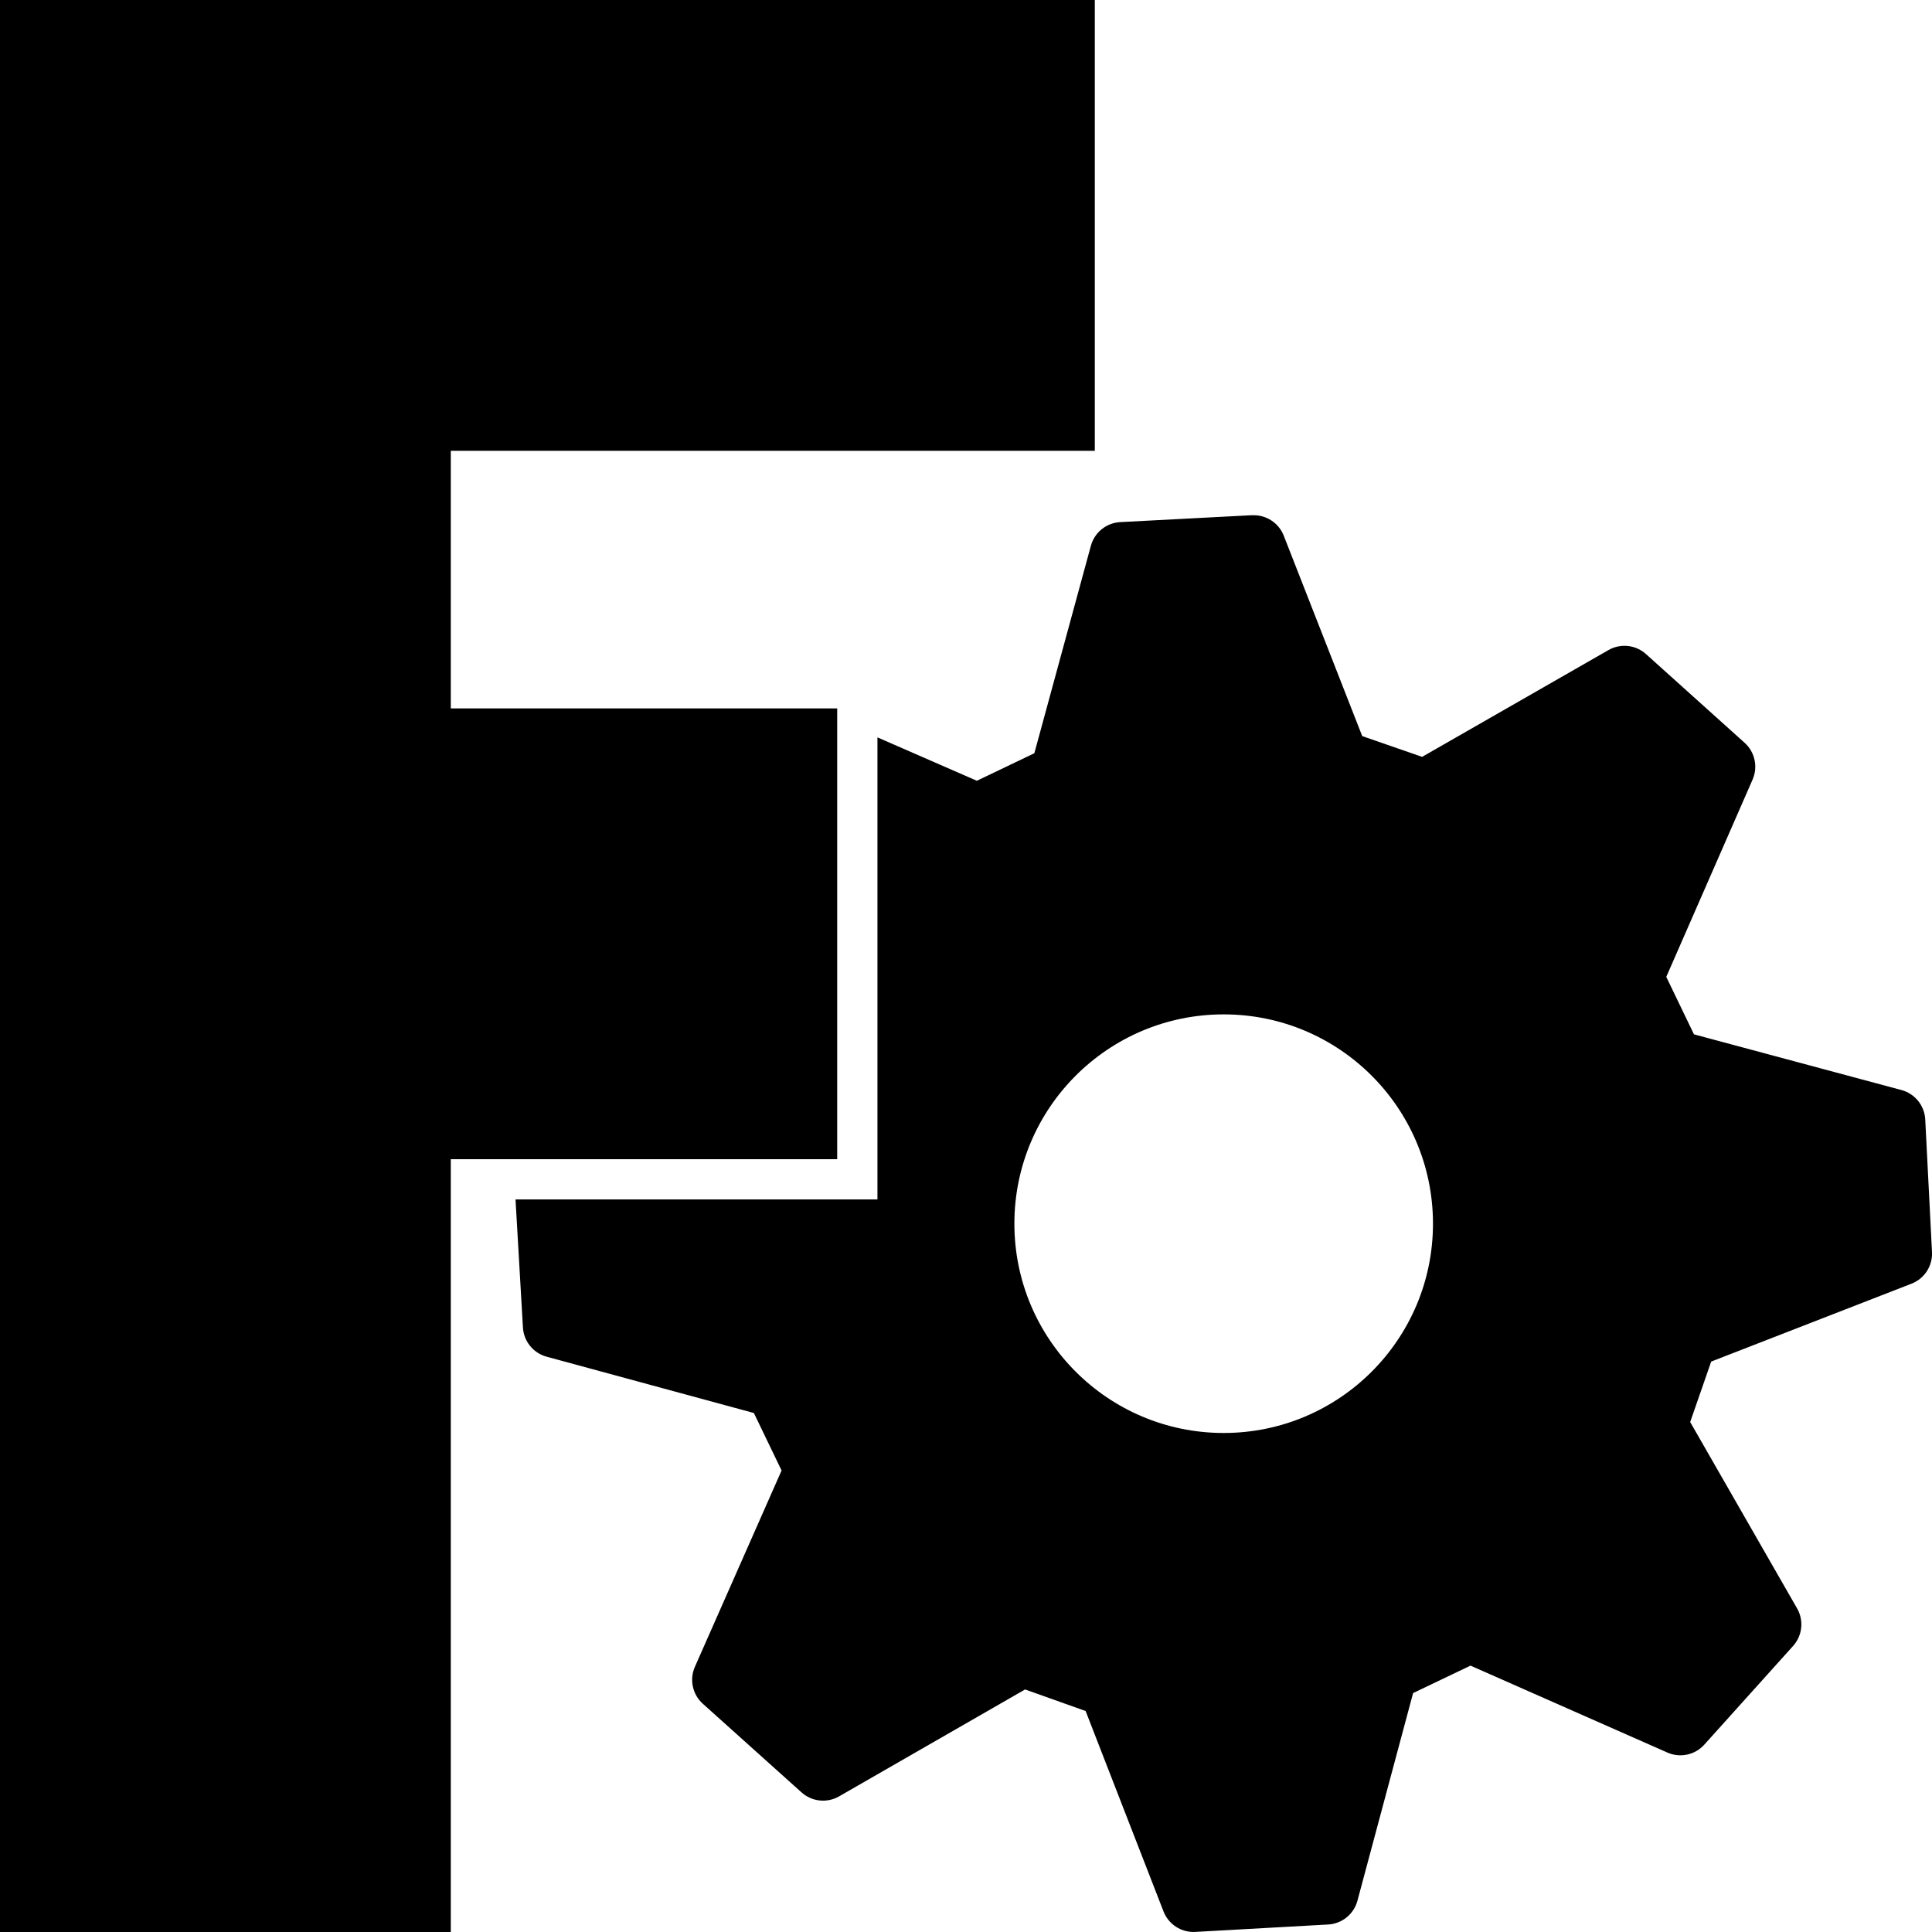
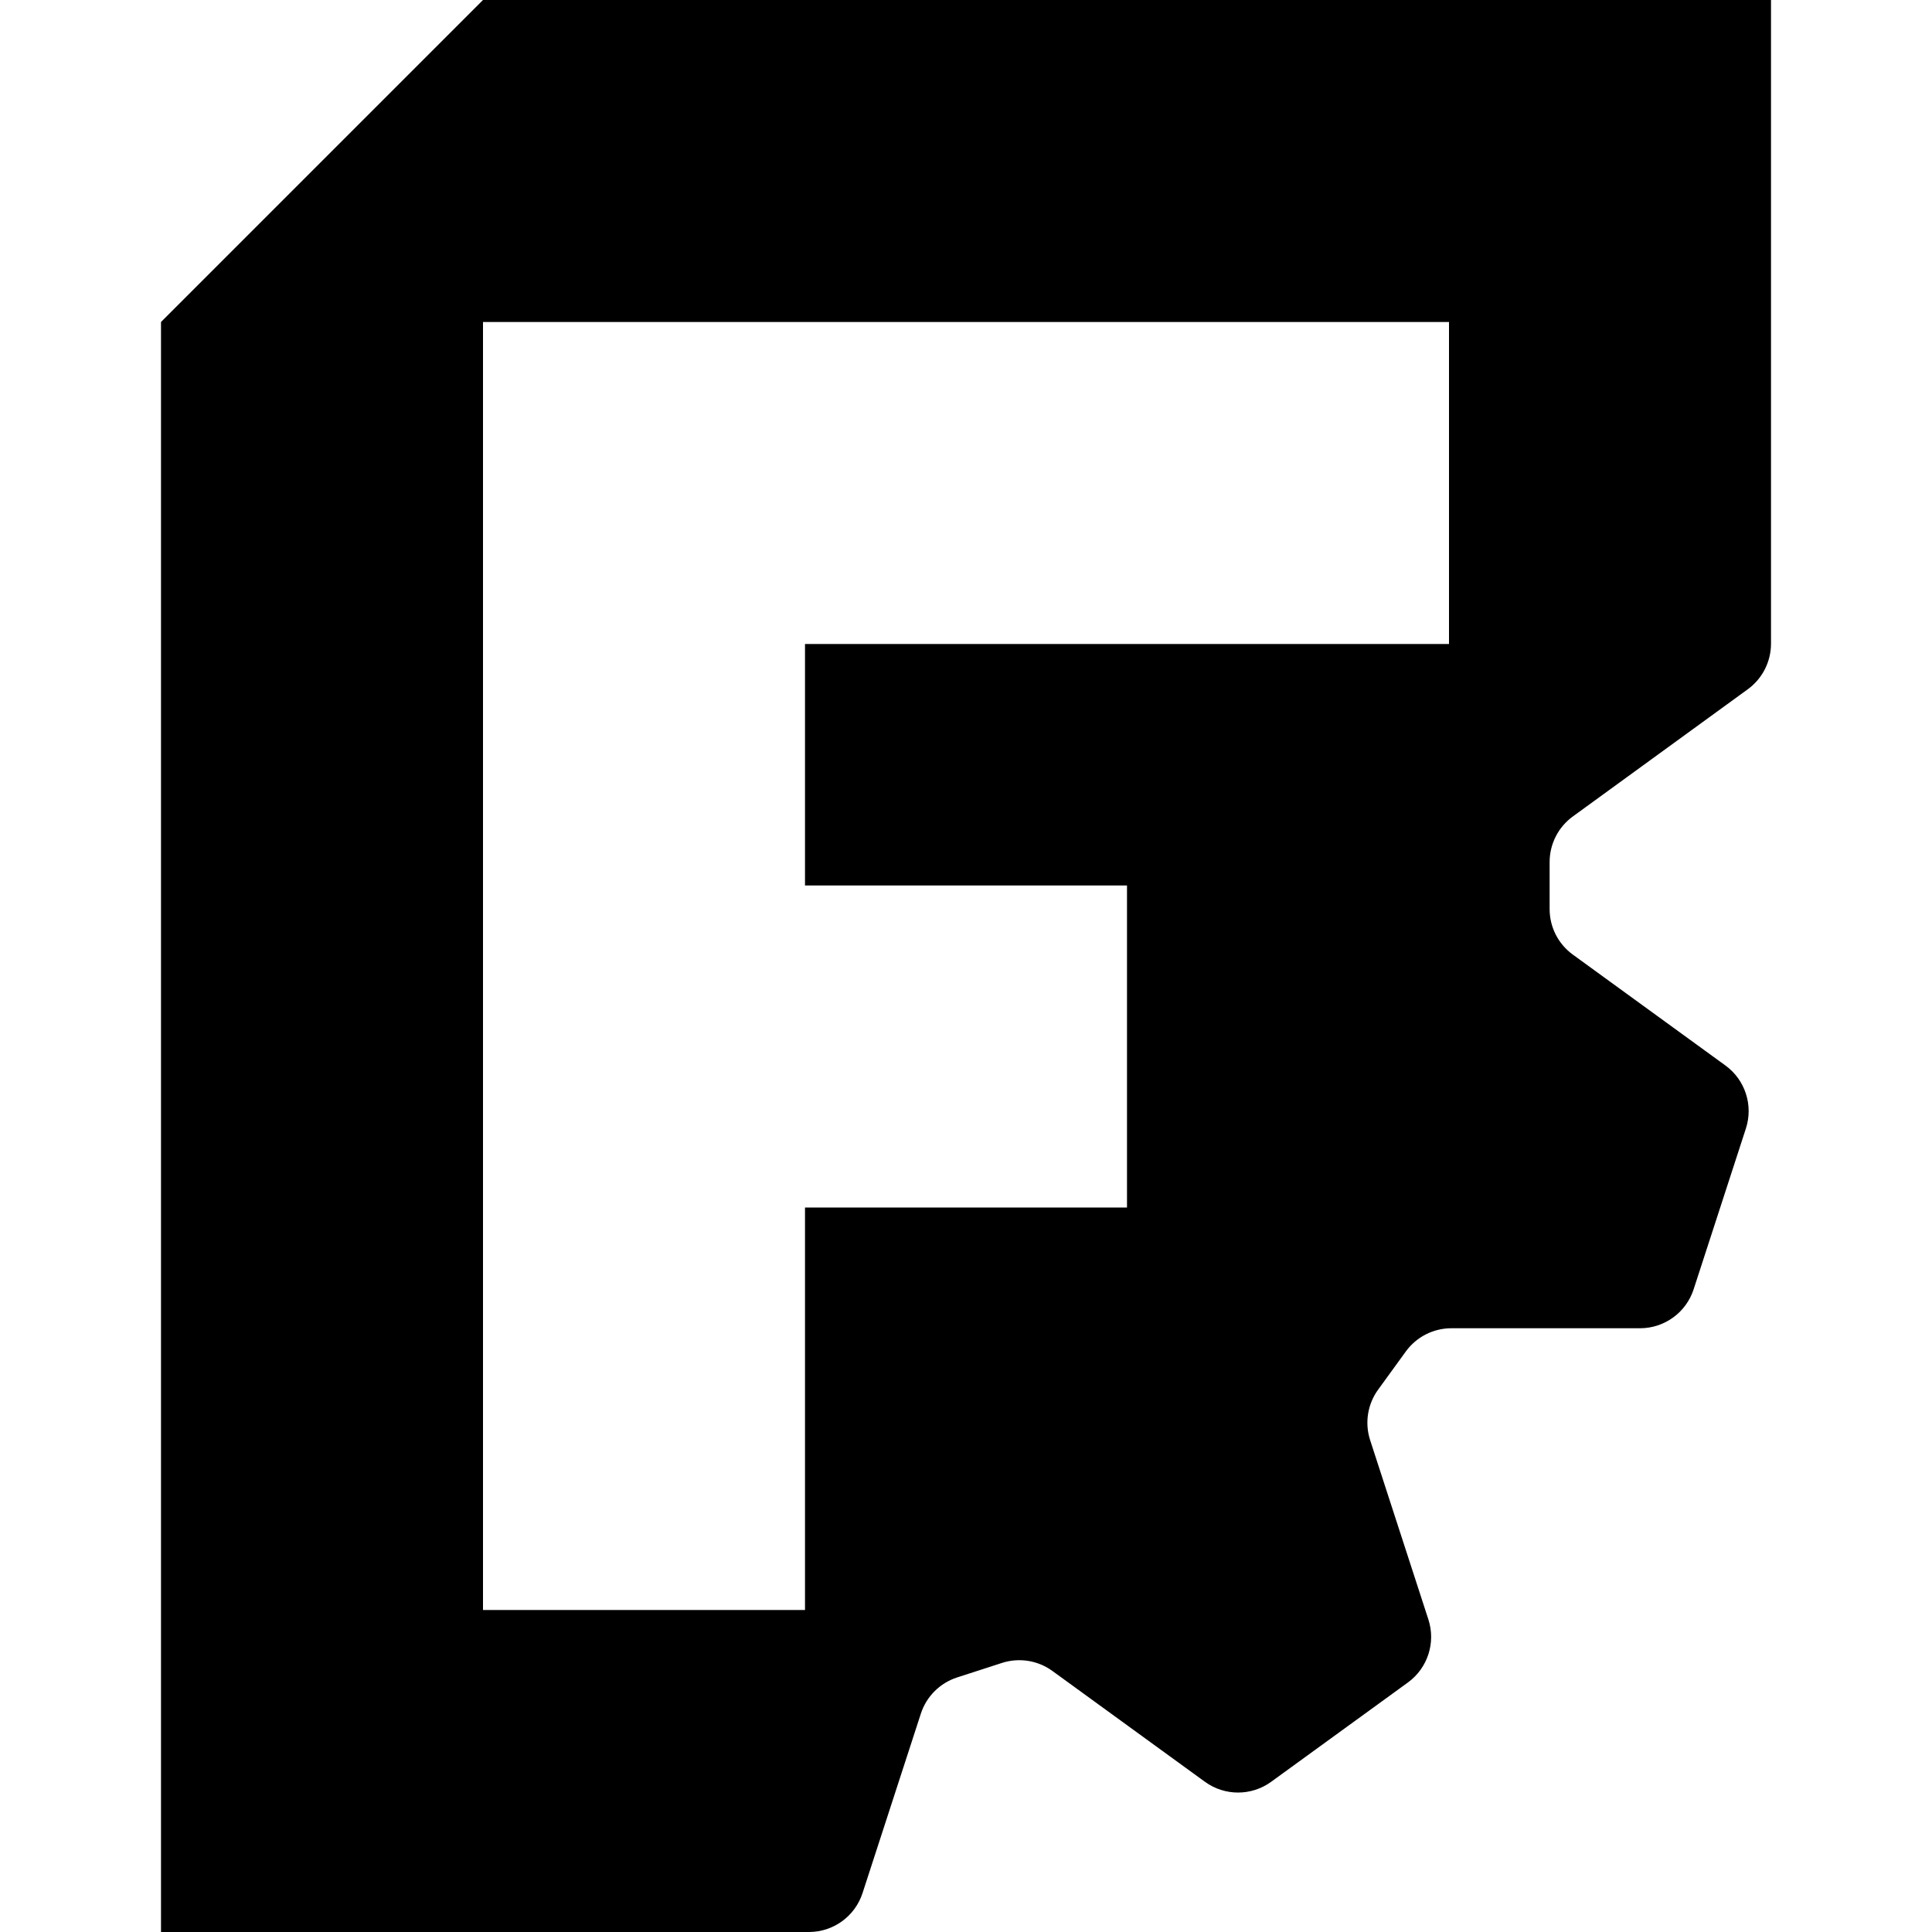
<svg xmlns="http://www.w3.org/2000/svg" role="img" viewBox="0 0 24 24">
-   <path d="M0 0v24h5.6v-9.6h4.8V8.8H5.6V5.6h8V0Zm15.552 6.4-1.638.086a.4.4 0 0 0-.363.295l-.702 2.576-.714.342L10.9 9.16v5.74H6.404l.092 1.59a.4.4 0 0 0 .293.363l2.576.7.344.714-1.076 2.437a.4.4 0 0 0 .097.46l1.225 1.1a.4.4 0 0 0 .467.052l2.312-1.329.752.268.967 2.488a.4.4 0 0 0 .394.256l1.65-.092a.4.4 0 0 0 .366-.297l.691-2.578.713-.341 2.446 1.08a.4.4 0 0 0 .46-.1l1.102-1.225a.4.4 0 0 0 .049-.466l-1.328-2.315.261-.751 2.487-.967a.4.4 0 0 0 .256-.393l-.084-1.648a.4.4 0 0 0-.295-.365l-2.578-.692-.344-.714 1.072-2.45a.4.4 0 0 0-.1-.459l-1.224-1.101a.4.4 0 0 0-.467-.049l-2.314 1.326-.744-.258-.975-2.49a.4.4 0 0 0-.395-.253zm2.249 8.801a2.6 2.6 0 0 1-2.6 2.6 2.6 2.6 0 0 1-2.6-2.6 2.6 2.6 0 0 1 2.6-2.6 2.6 2.6 0 0 1 2.6 2.6" />
+   <path d="M6 0h16v7.996a.7.7 0 0 1-.288.566l-2.173 1.58a.7.7 0 0 0-.289.565v.586c0 .224.107.434.289.566l1.895 1.377a.7.7 0 0 1 .254.783l-.649 1.997a.7.7 0 0 1-.665.484H18.03a.7.7 0 0 0-.566.288l-.344.474a.7.7 0 0 0-.1.627l.724 2.229a.7.7 0 0 1-.254.782l-1.699 1.234a.7.7 0 0 1-.823 0l-1.895-1.377a.7.7 0 0 0-.628-.099l-.556.18a.7.7 0 0 0-.45.45l-.724 2.228a.7.7 0 0 1-.665.484H2V4zm12 8V4H6v16h4v-5h4v-4h-4V8z" />
</svg>
